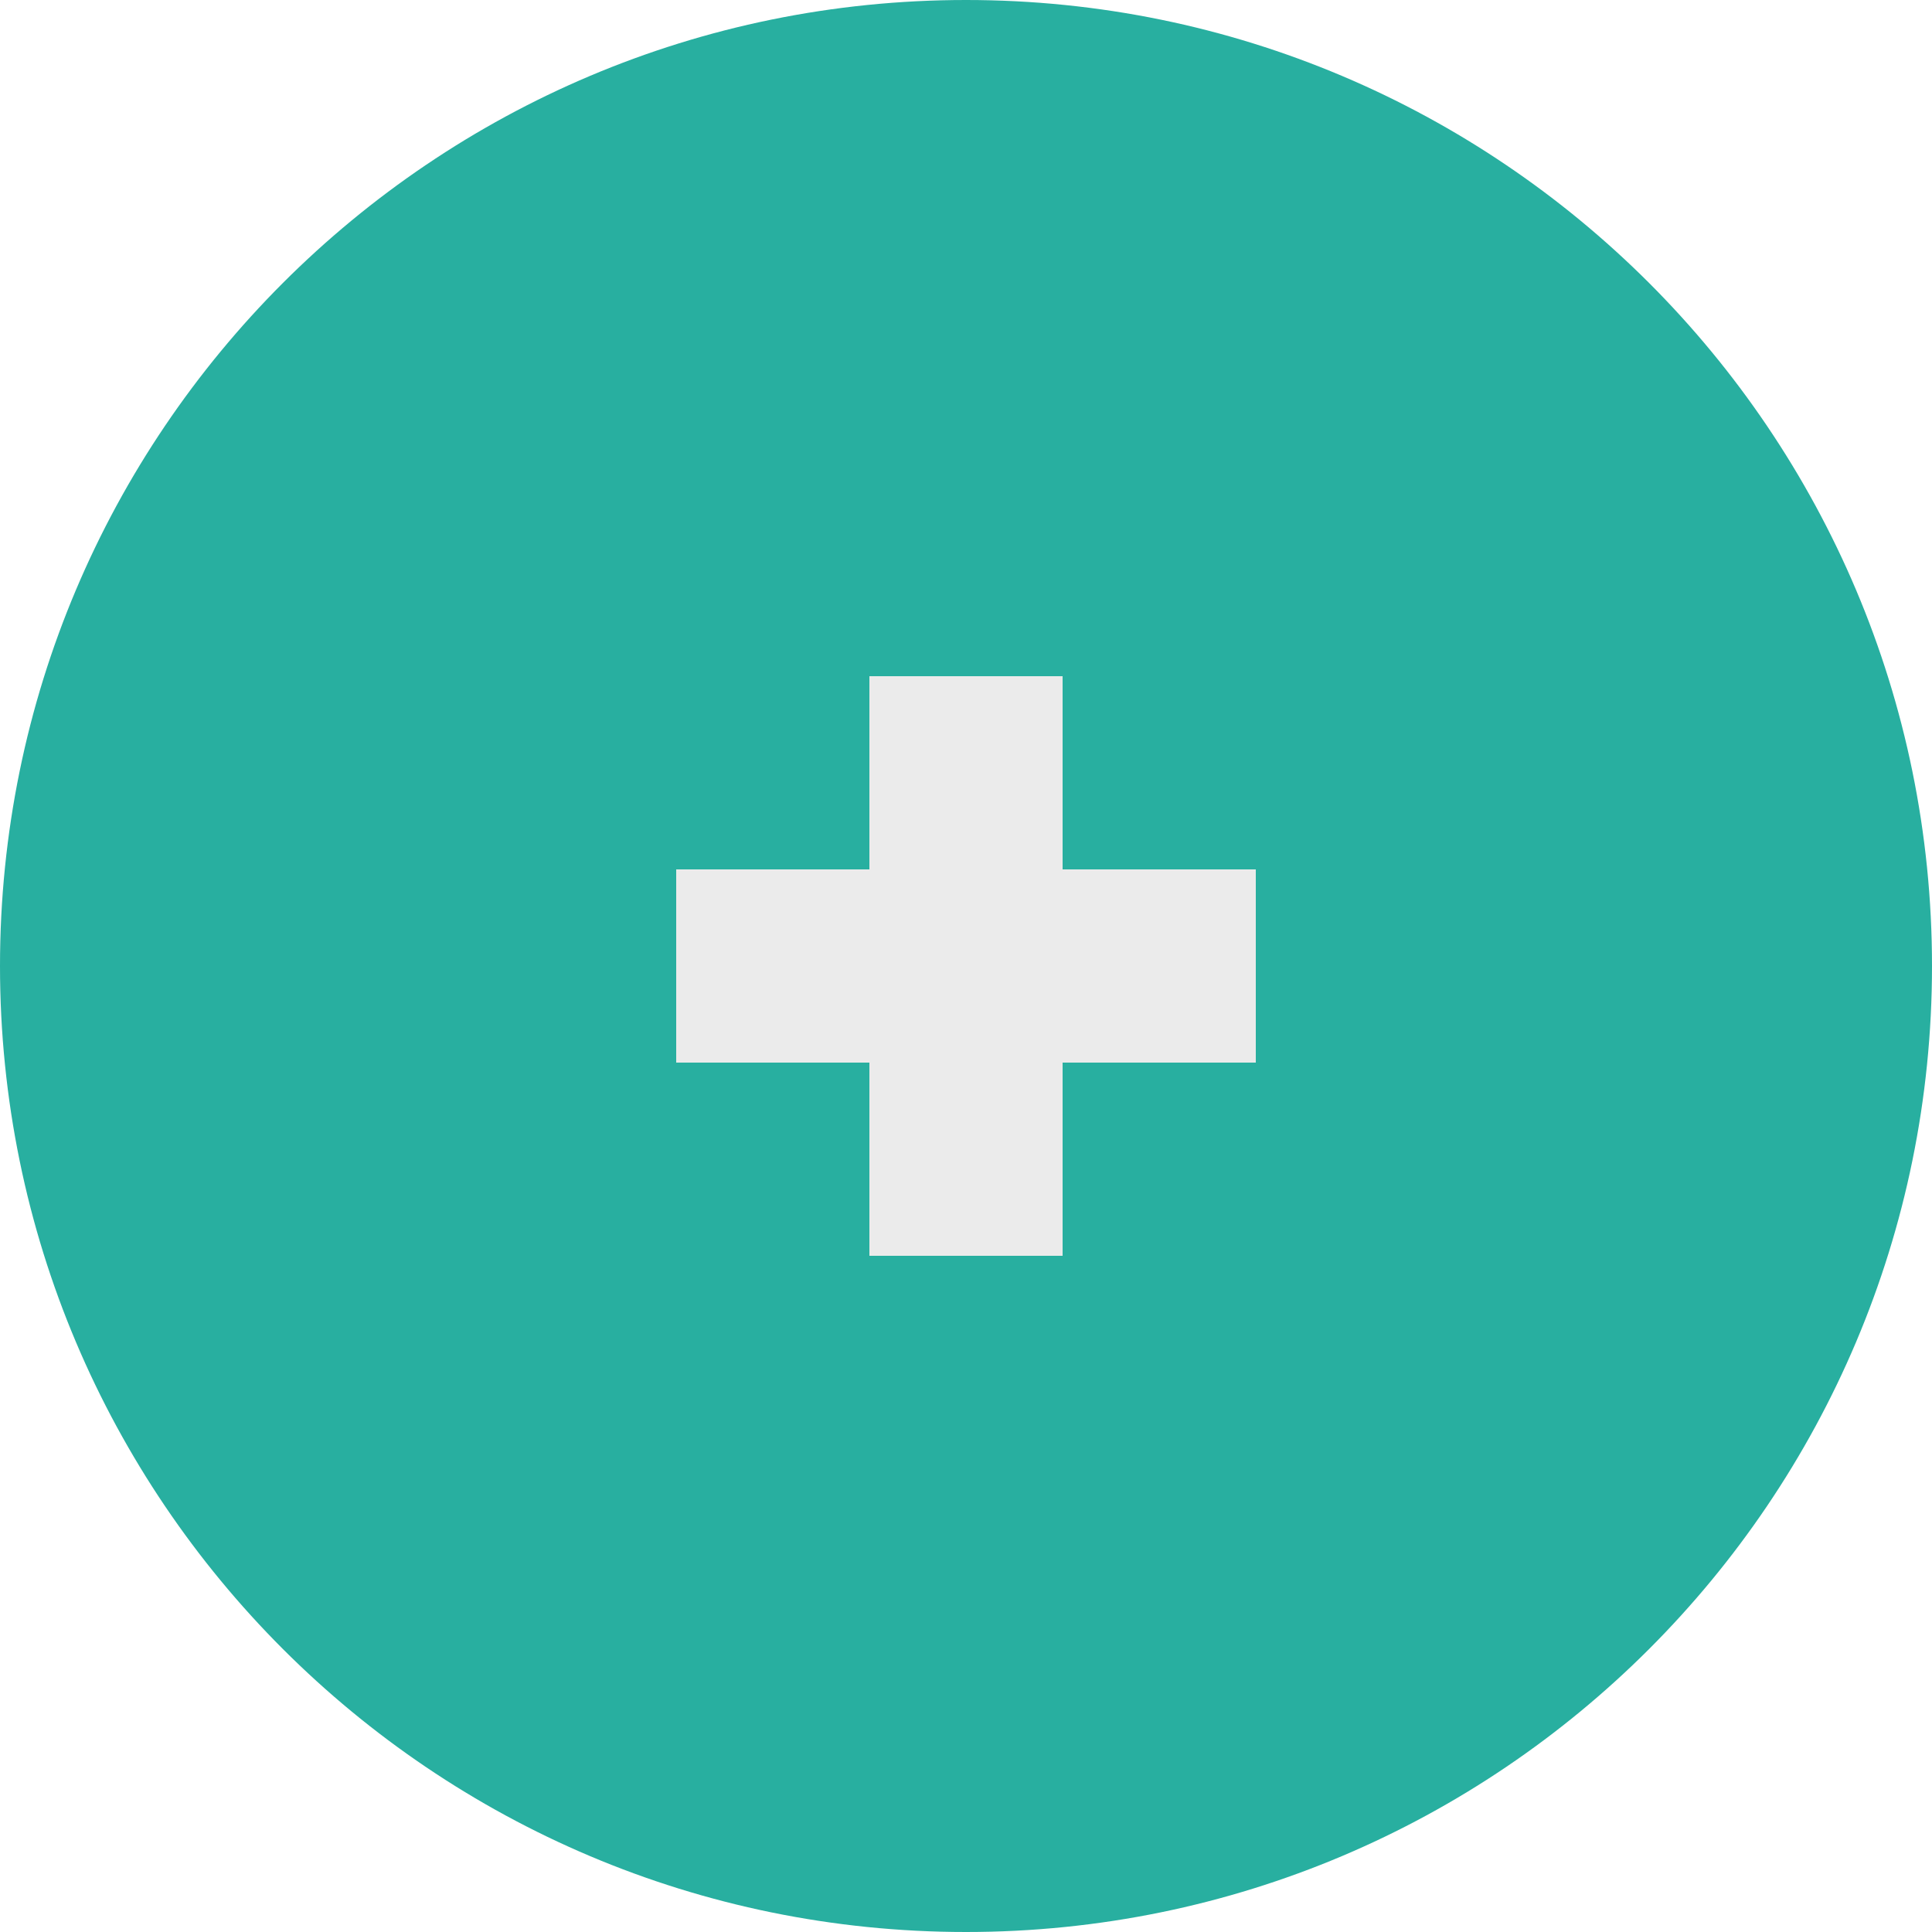
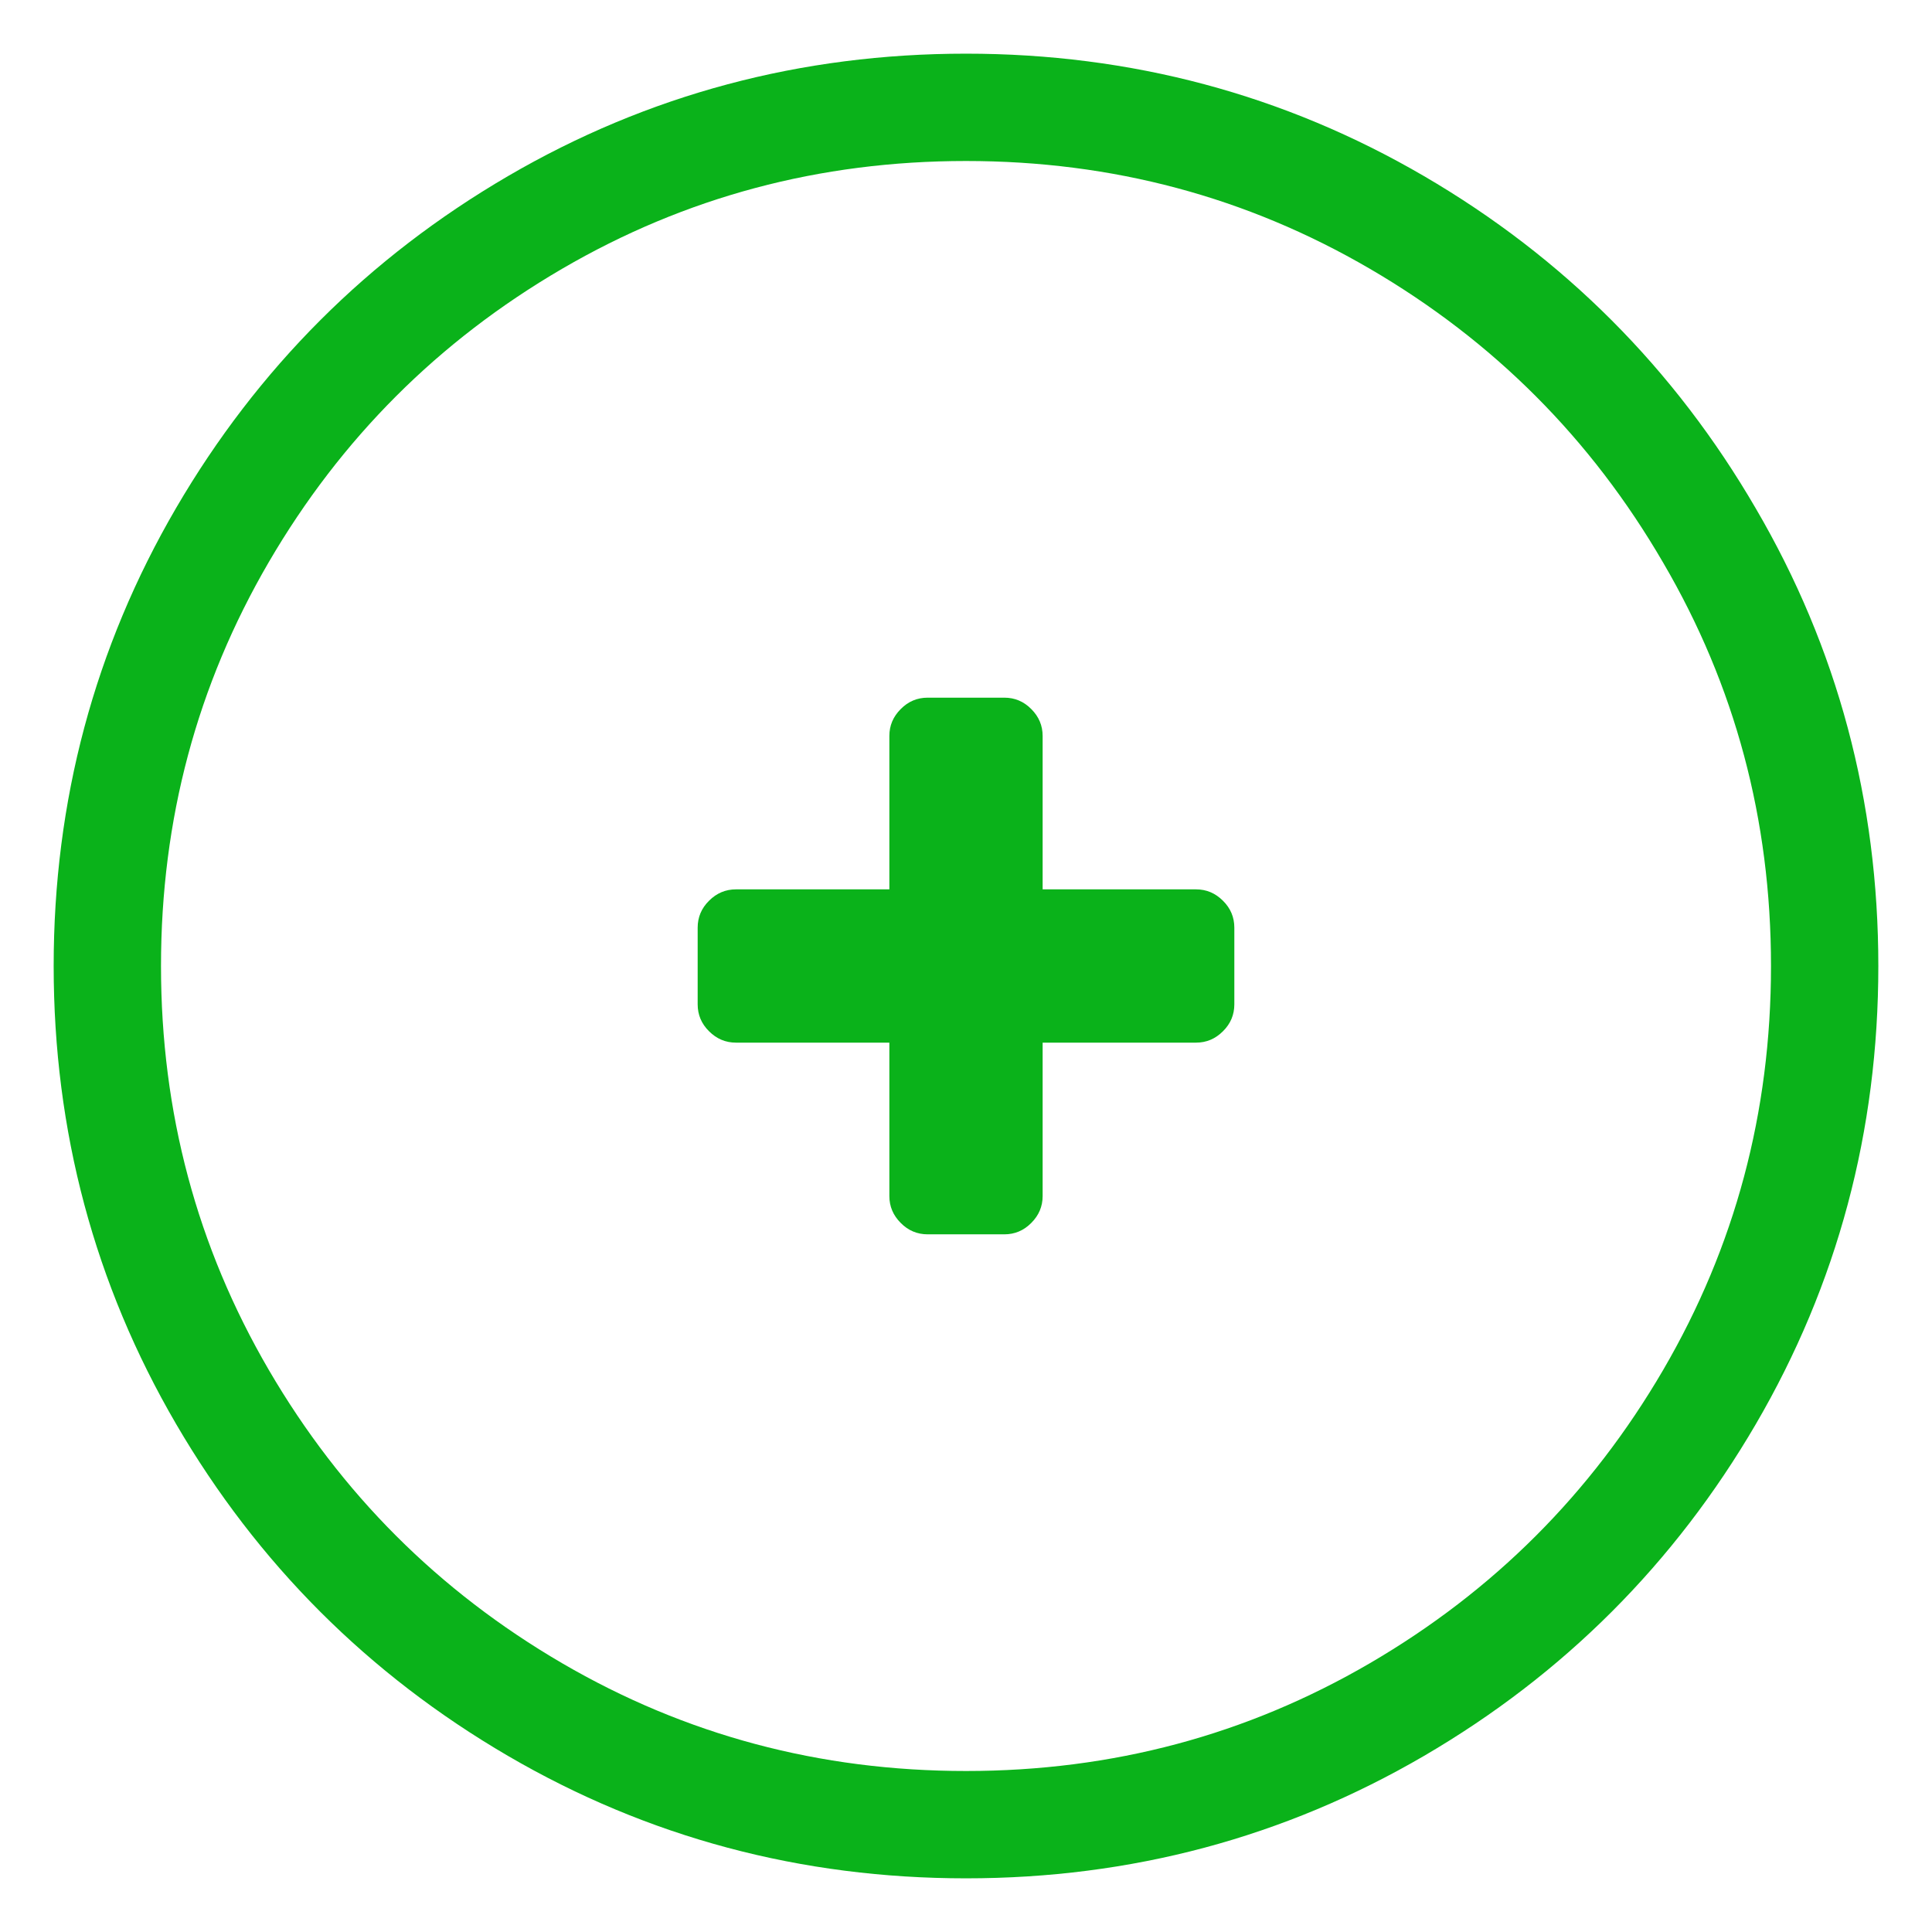
- <svg xmlns="http://www.w3.org/2000/svg" width="100%" height="100%" viewBox="0 0 100 100" version="1.1" xml:space="preserve" style="fill-rule:evenodd;clip-rule:evenodd;stroke-linejoin:round;stroke-miterlimit:1.5;">
-   <g id="_-">
-     <circle cx="50" cy="50" r="50" style="fill:rgb(40,175,160);" />
-     <g>
-       <g transform="matrix(1,0,0,1,0,15)">
-         <path d="M50,50L50,20" style="fill:none;stroke:rgb(235,235,235);stroke-width:10px;" />
-       </g>
-       <g transform="matrix(6.12323e-17,1,-1,6.12323e-17,85,-1.12217e-14)">
-         <path d="M50,50L50,20" style="fill:none;stroke:rgb(235,235,235);stroke-width:10px;" />
+ <svg xmlns="http://www.w3.org/2000/svg" width="18px" height="18px" viewBox="0 0 18 18" version="1.1">
+   <defs />
+   <g id="Symbols" stroke="none" stroke-width="1" fill="none" fill-rule="evenodd">
+     <g id="scale-/-6-outline-icons-/-2-slightly-positive" transform="translate(-1, -1)">
+       <g id="Group-2" transform="translate(2, 2)">
+         <path d="M14.927,3.99 C15.642,5.212 16,6.549 16,8 C16,9.451 15.642,10.79 14.927,12.016 C14.212,13.241 13.241,14.212 12.016,14.927 C10.79,15.642 9.451,16 8,16 C6.549,16 5.21,15.642 3.984,14.927 C2.759,14.212 1.788,13.241 1.073,12.016 C0.358,10.79 0,9.451 0,8 C0,6.549 0.358,5.21 1.073,3.984 C1.788,2.759 2.759,1.788 3.984,1.073 C5.21,0.358 6.549,0 8,0 C9.451,0 10.79,0.358 12.016,1.073 C13.241,1.788 14.212,2.76 14.927,3.99 Z" id="plus-circle---FontAwesome" stroke="#0AB21A" />
+         <g id="Group" transform="translate(5.5, 5.5)" fill="#0AB21A" fill-rule="nonzero">
+           <path d="M5,2.857 L5,2.143 C5,2.046 4.965,1.962 4.894,1.892 C4.823,1.821 4.74,1.786 4.643,1.786 L3.214,1.786 L3.214,0.357 C3.214,0.26 3.179,0.177 3.108,0.106 C3.038,0.035 2.954,0 2.857,0 L2.143,0 C2.046,0 1.962,0.035 1.892,0.106 C1.821,0.177 1.786,0.26 1.786,0.357 L1.786,1.786 L0.357,1.786 C0.26,1.786 0.177,1.821 0.106,1.892 C0.035,1.962 0,2.046 0,2.143 L0,2.857 C0,2.954 0.035,3.038 0.106,3.108 C0.177,3.179 0.26,3.214 0.357,3.214 L1.786,3.214 L1.786,4.643 C1.786,4.74 1.821,4.823 1.892,4.894 C1.962,4.965 2.046,5 2.143,5 L2.857,5 C2.954,5 3.038,4.965 3.108,4.894 C3.179,4.823 3.214,4.74 3.214,4.643 L3.214,3.214 L4.643,3.214 C4.74,3.214 4.823,3.179 4.894,3.108 C4.965,3.038 5,2.954 5,2.857 Z" id="Path" />
+         </g>
      </g>
    </g>
  </g>
</svg>
